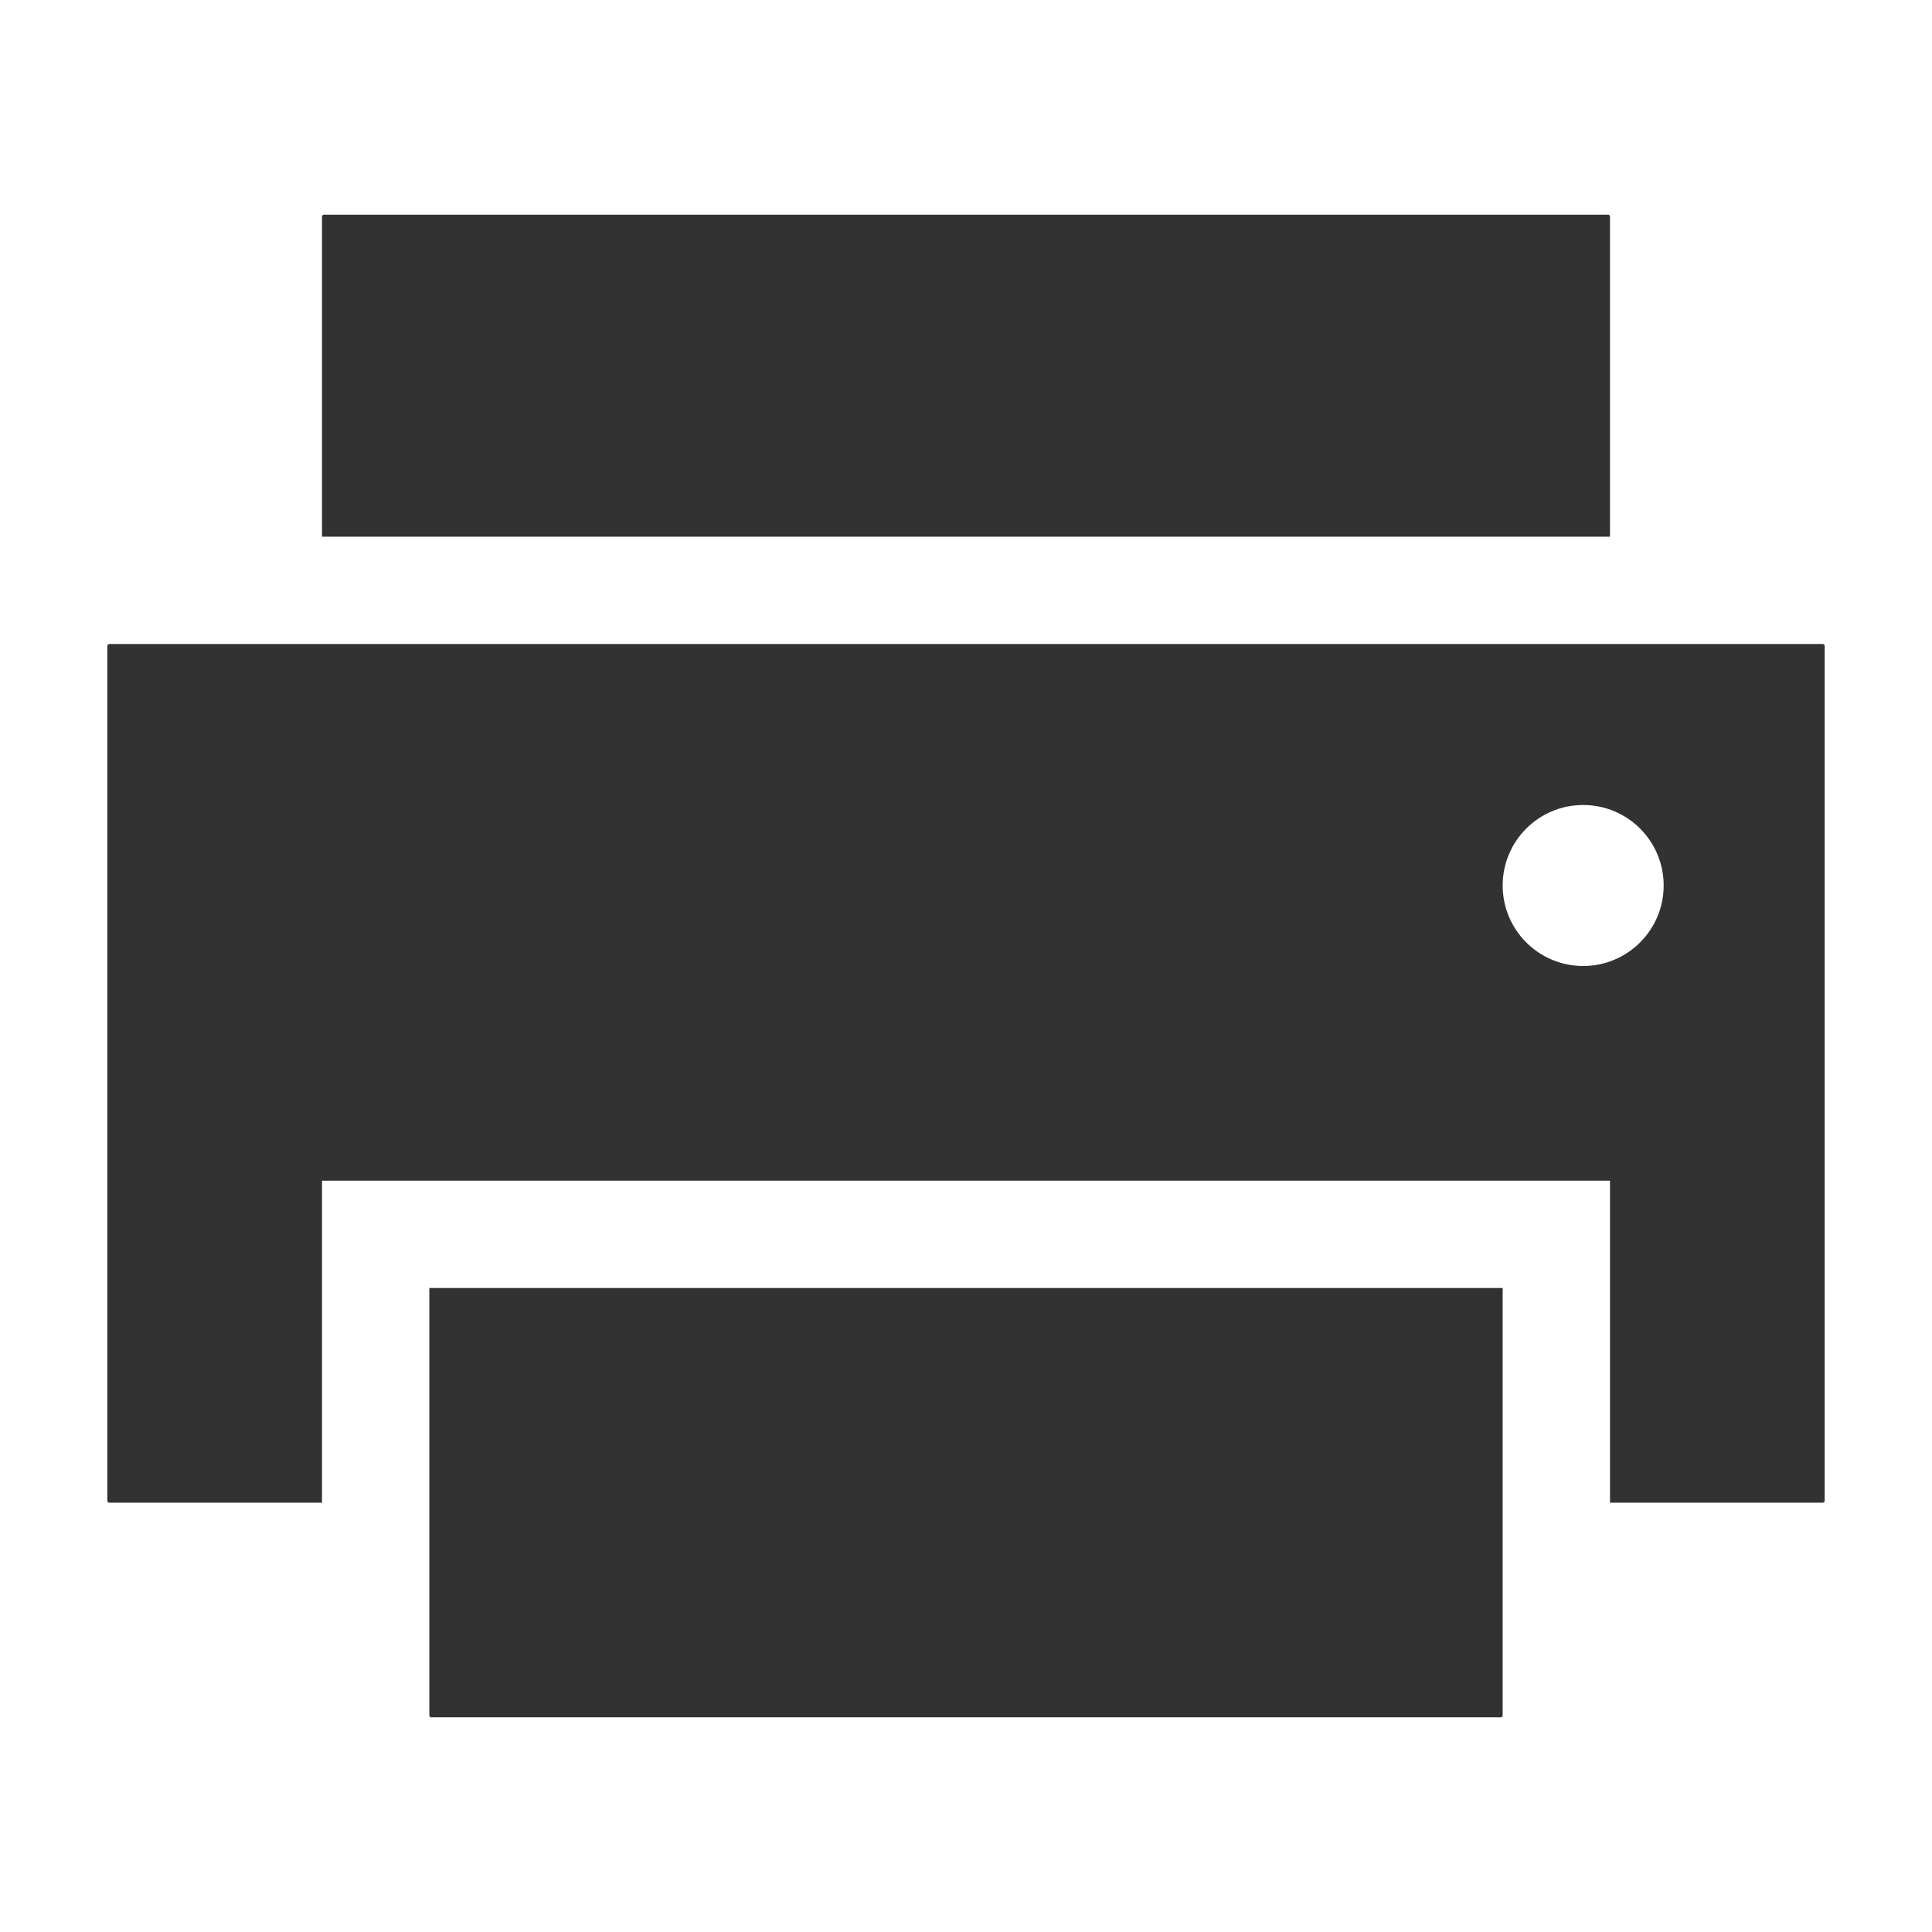
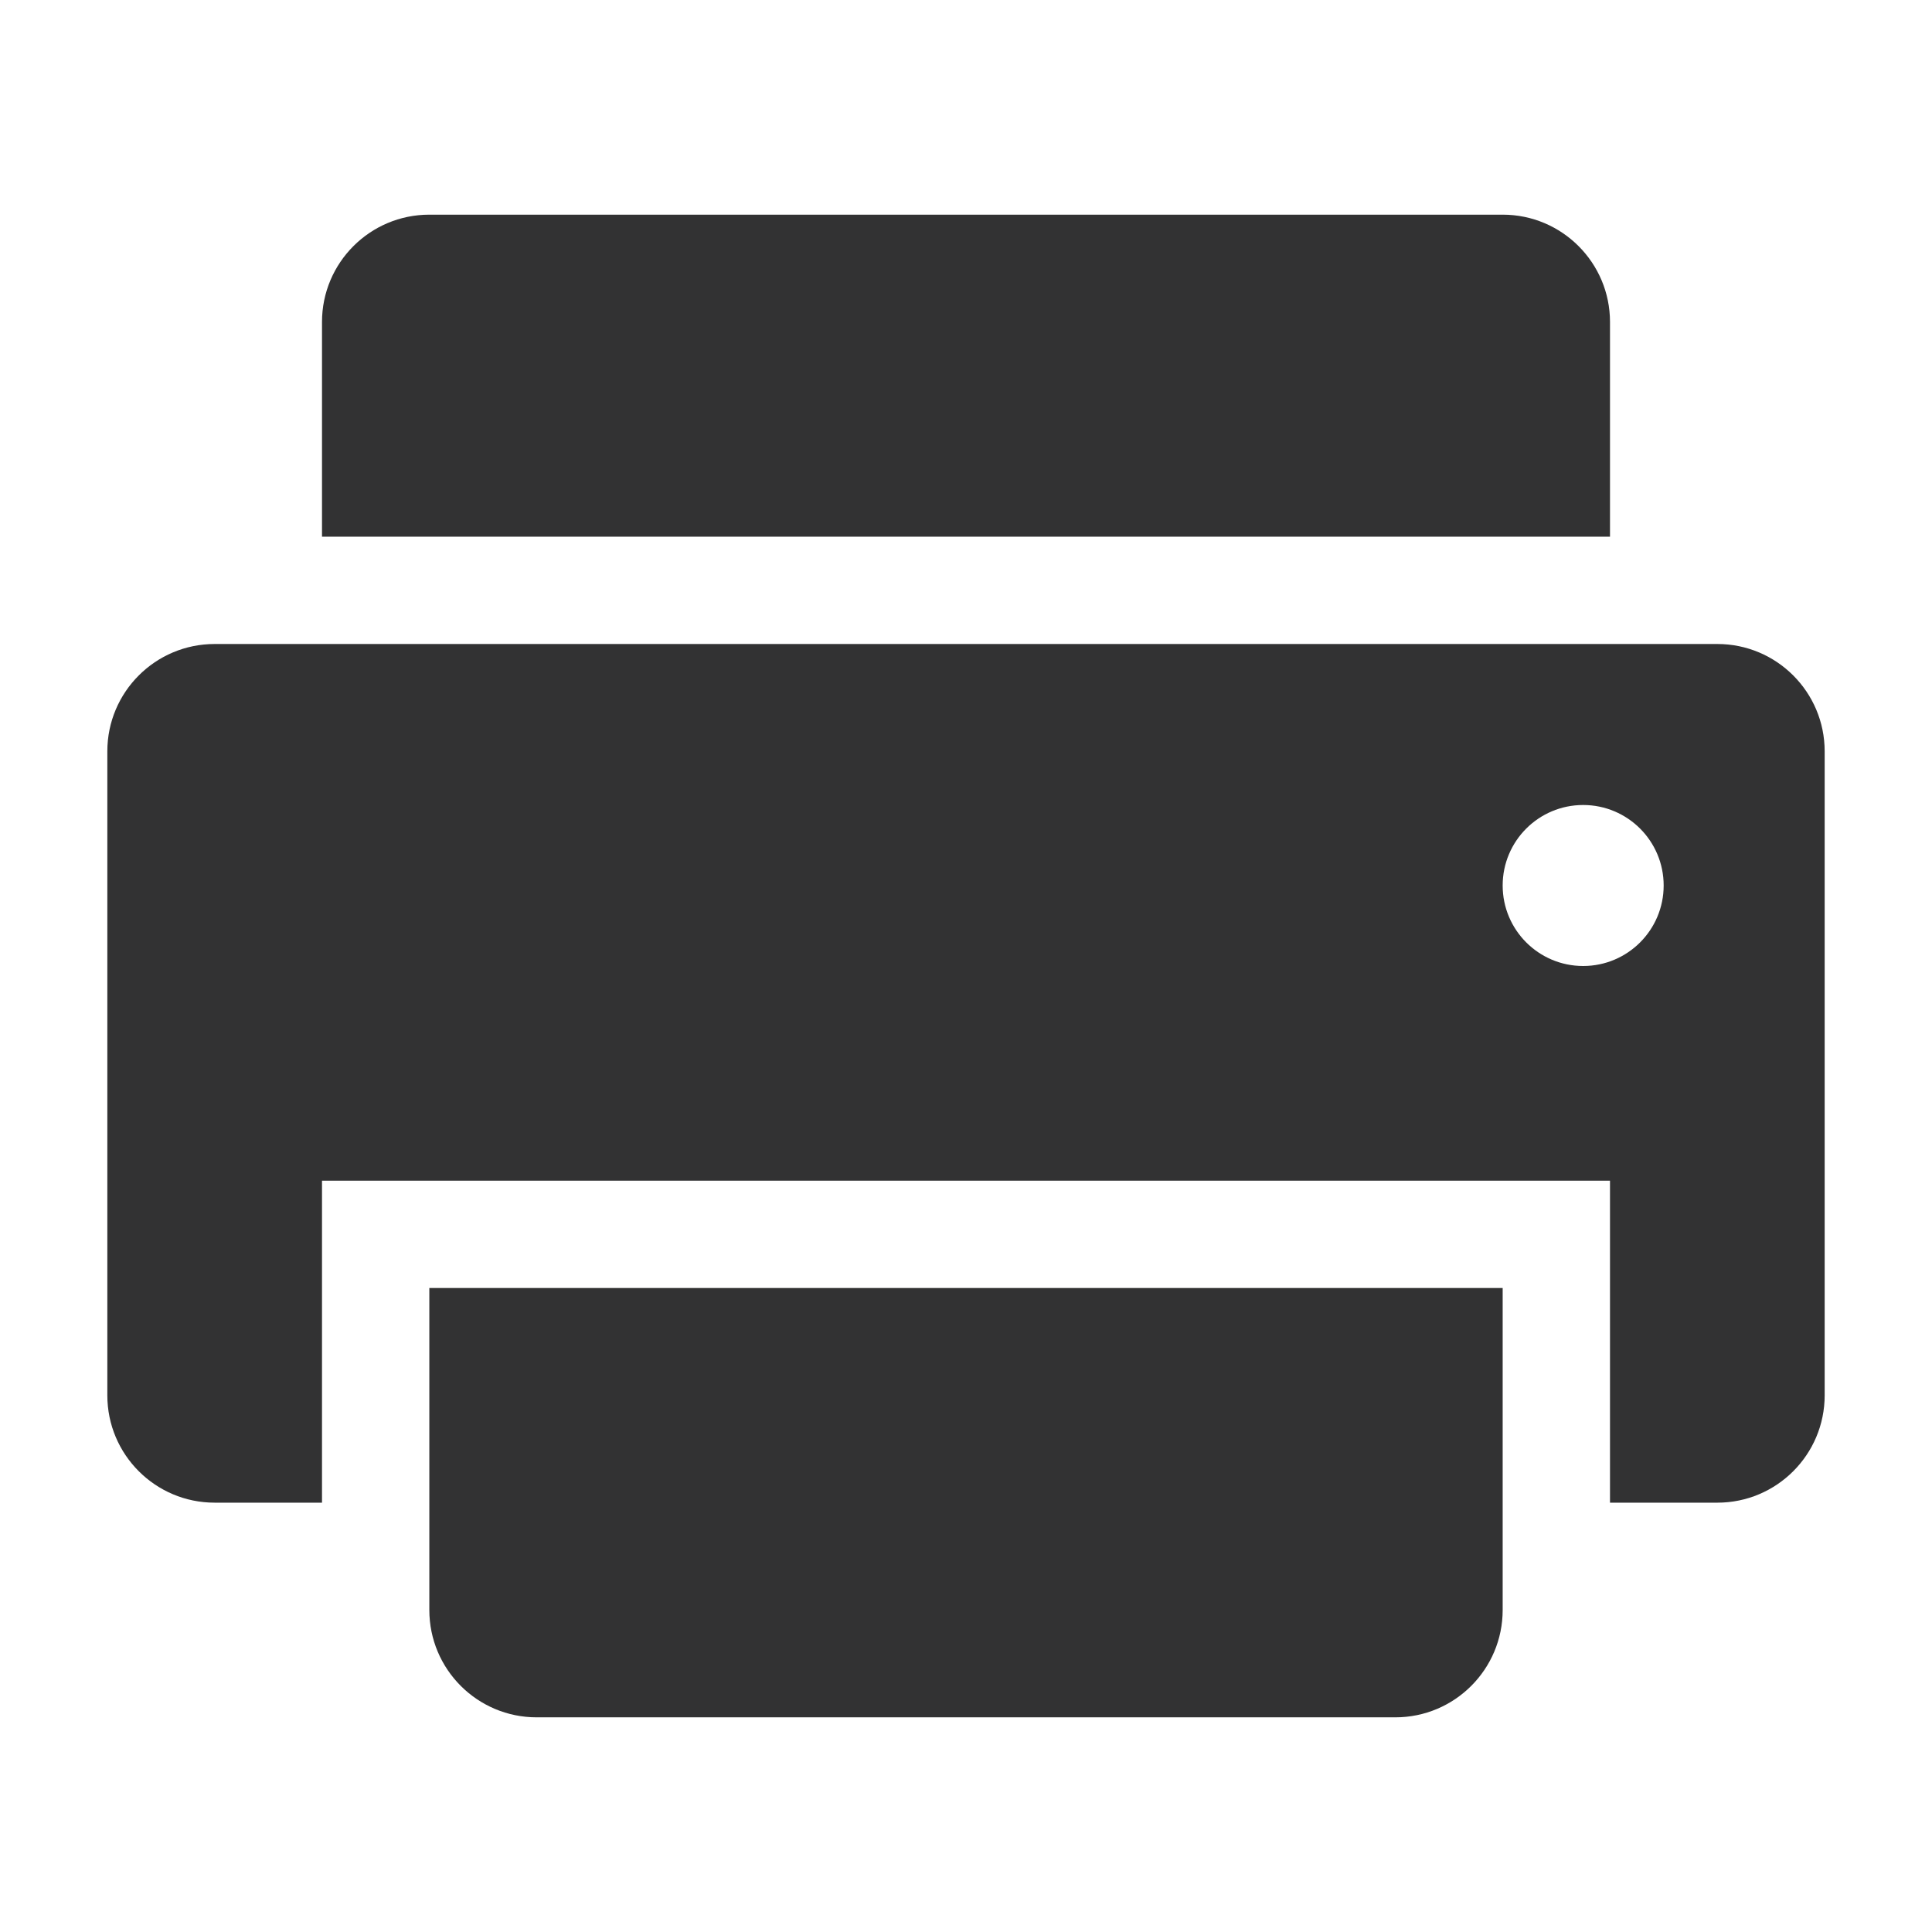
<svg xmlns="http://www.w3.org/2000/svg" width="1000" height="1000">
-   <path d="M833.333 777.778V611.11H166.667v166.667H56.556a1 1 0 0 1-1-1V334.333a1 1 0 0 1 1-1h886.888a1 1 0 0 1 1 1v442.445a1 1 0 0 1-1 1h-110.11zM167.667 111.11h664.666a1 1 0 0 1 1 1v165.667H166.667V112.11a1 1 0 0 1 1-1zM819.444 500c23.012 0 41.667-18.655 41.667-41.667s-18.655-41.666-41.667-41.666c-23.011 0-41.666 18.654-41.666 41.666 0 23.012 18.655 41.667 41.666 41.667zM222.222 666.667h555.556v221.222a1 1 0 0 1-1 1H223.222a1 1 0 0 1-1-1V666.667z" fill="#323233" fill-rule="evenodd" />
+   <path d="M833.333 777.778V611.11H166.667v166.667H111.11c-30.682 0-55.555-24.873-55.555-55.556V388.89c0-30.683 24.873-55.556 55.555-55.556H888.89c30.682 0 55.555 24.873 55.555 55.556v333.333c0 30.683-24.873 55.556-55.555 55.556h-55.556zM222.223 111.11h555.555c30.682 0 55.555 24.873 55.555 55.556v111.11H166.667v-111.11c0-30.683 24.873-55.556 55.555-55.556zM819.443 500c23.012 0 41.667-18.655 41.667-41.667s-18.655-41.666-41.667-41.666c-23.011 0-41.666 18.654-41.666 41.666 0 23.012 18.655 41.667 41.666 41.667zM222.222 666.667h555.556v166.666c0 30.683-24.873 55.556-55.556 55.556H277.778c-30.683 0-55.556-24.873-55.556-55.556V666.667z" fill="#323233" fill-rule="evenodd" />
</svg>
